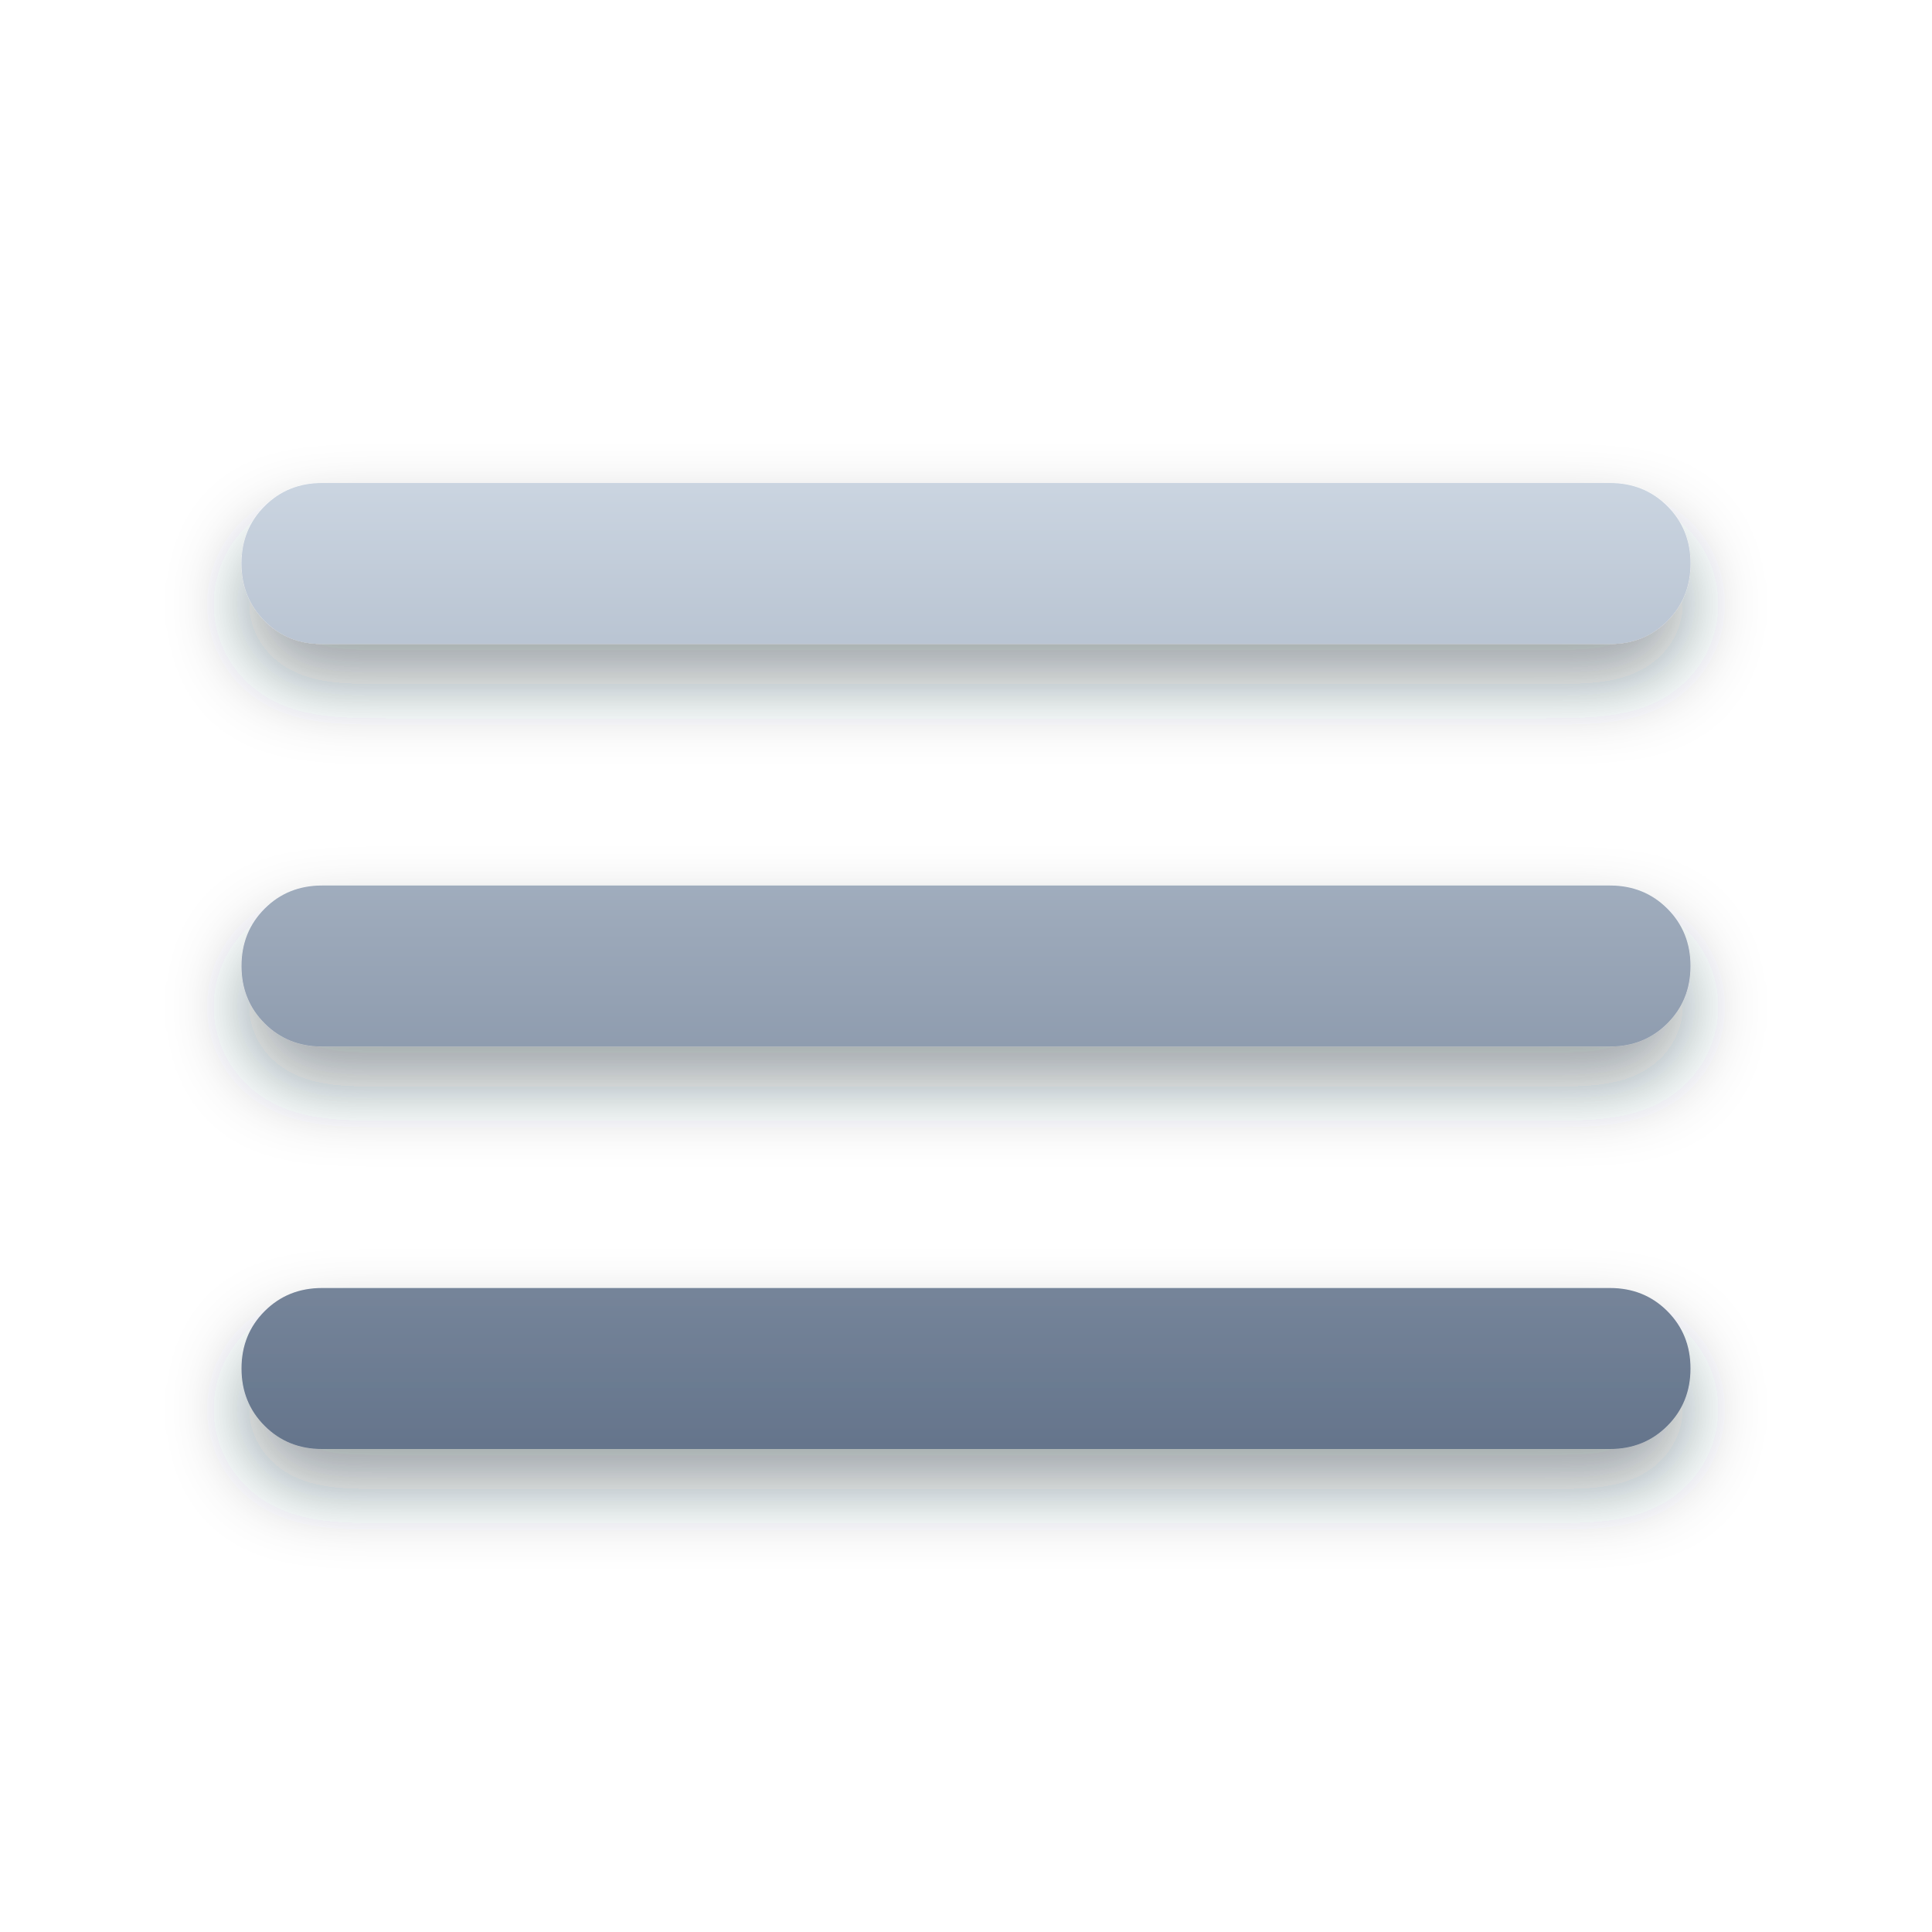
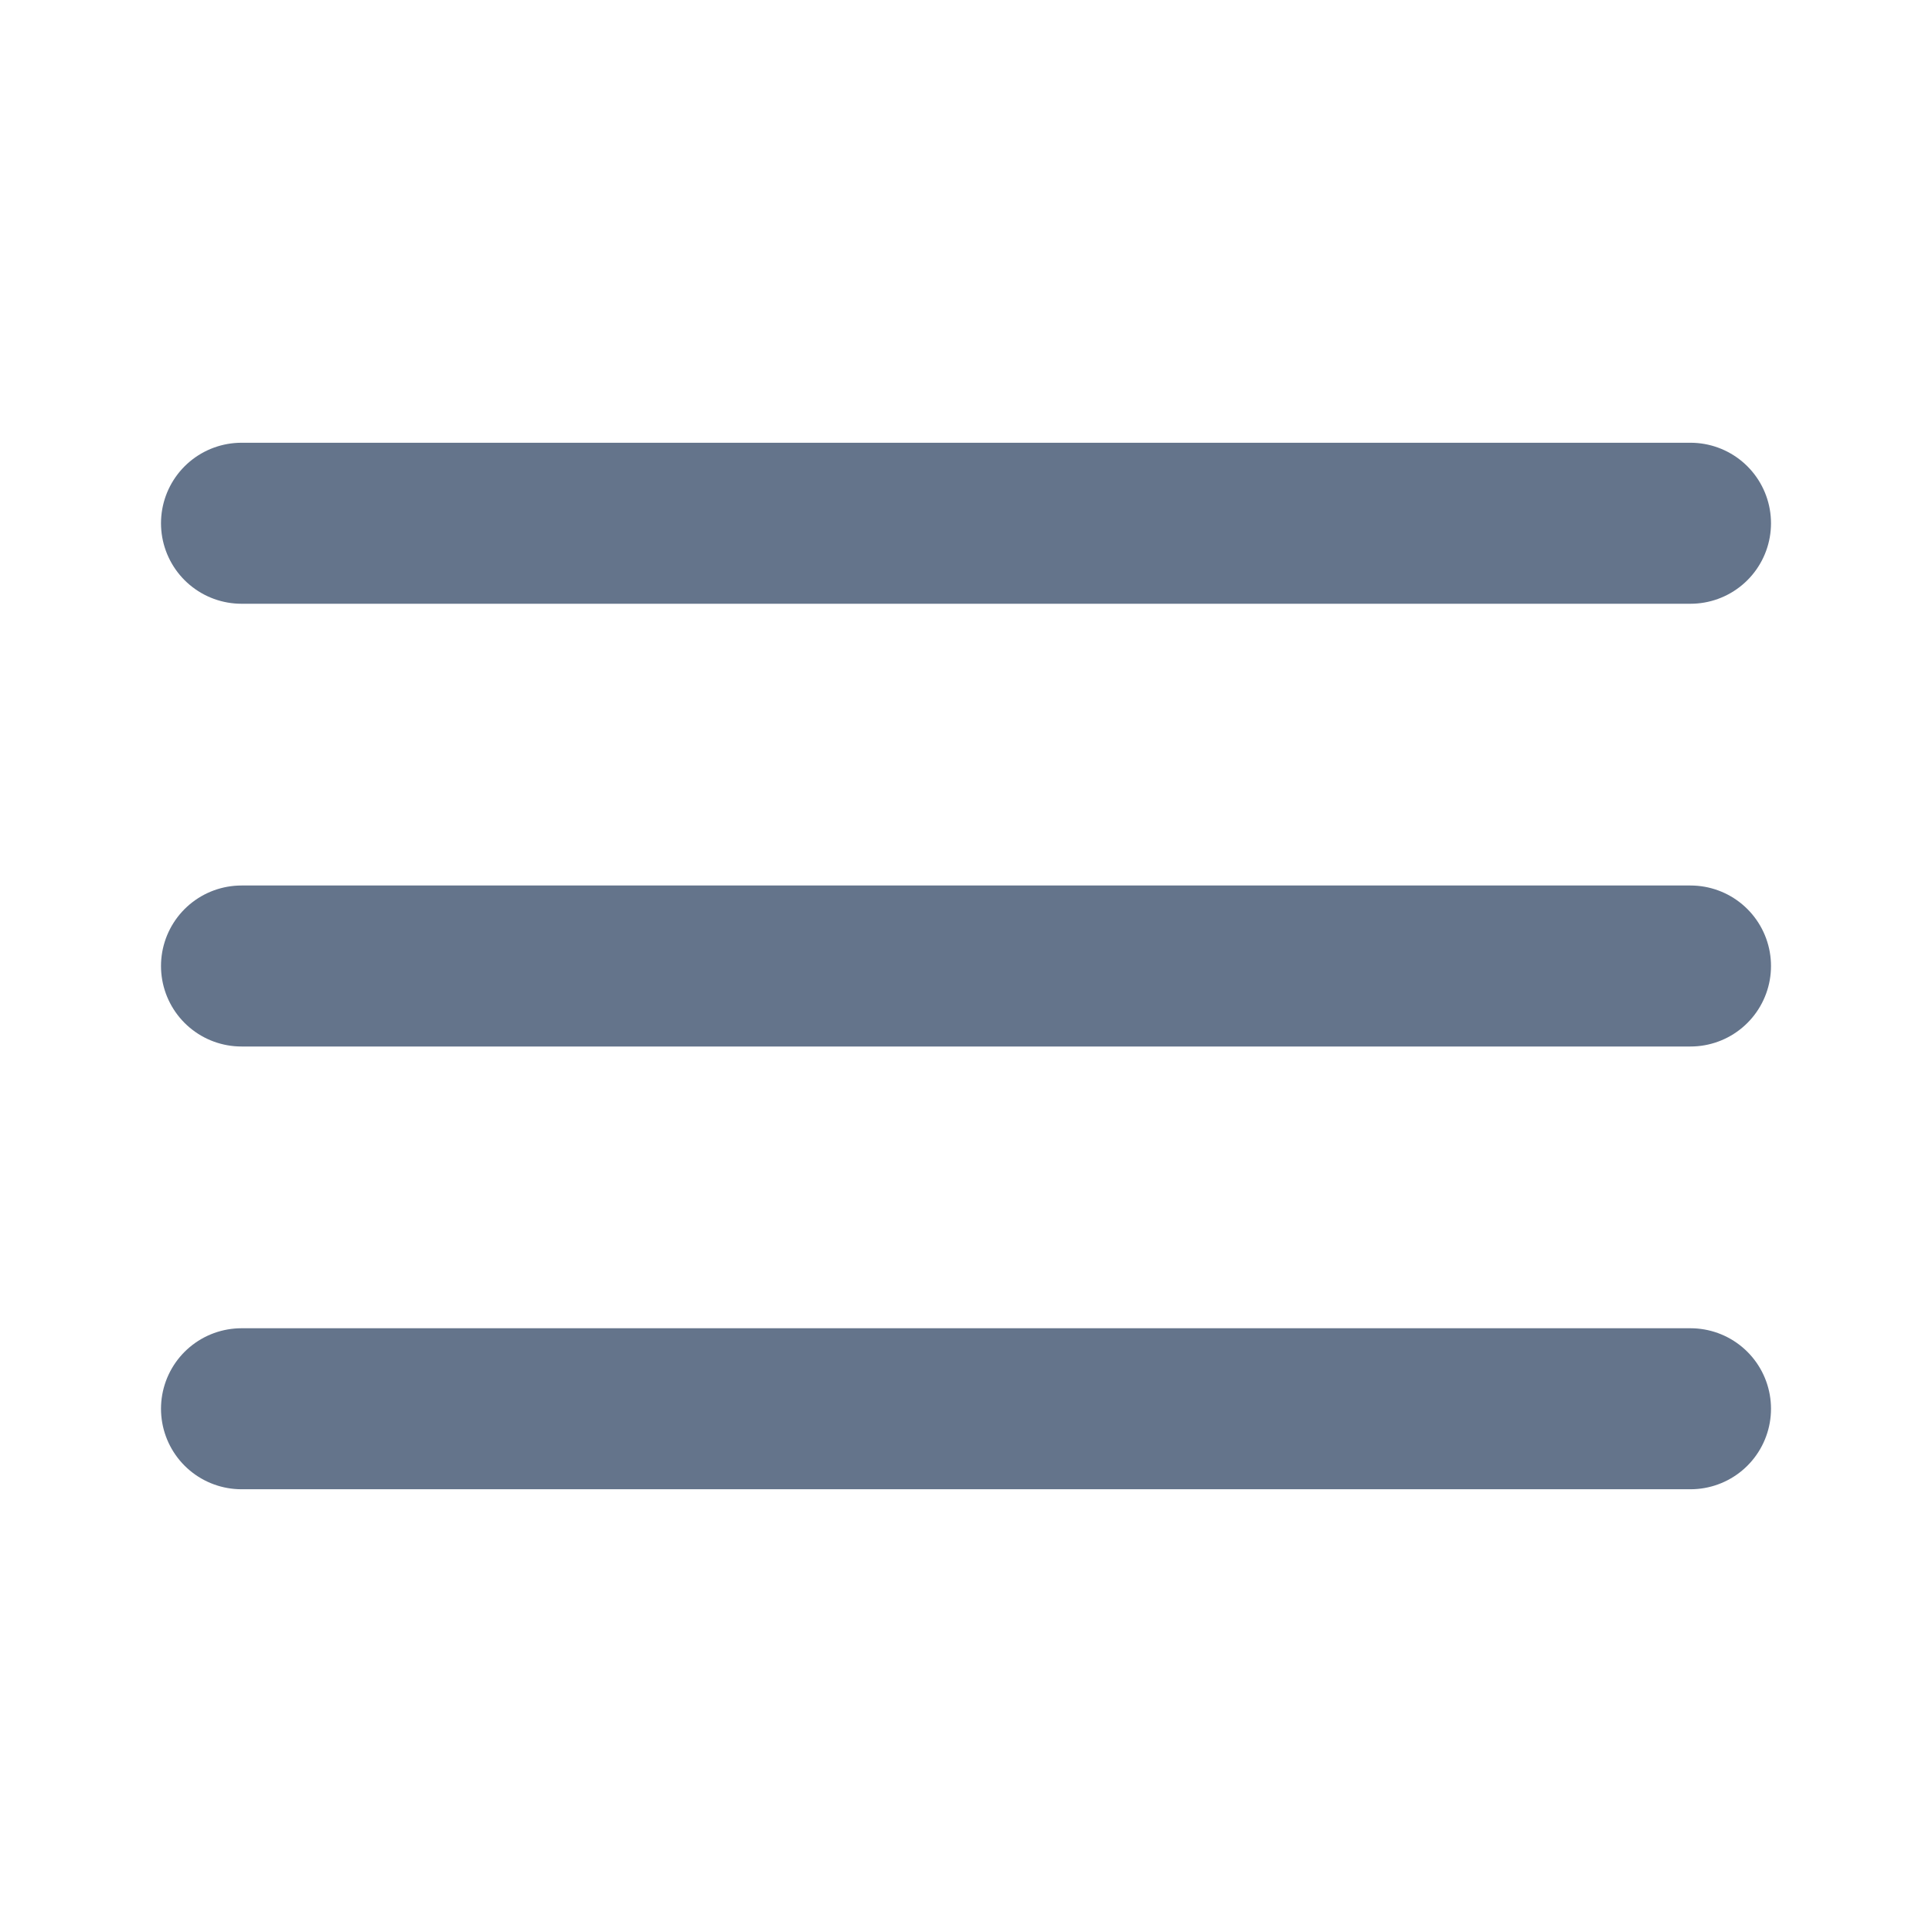
- <svg xmlns="http://www.w3.org/2000/svg" viewBox="0 -960 960 960">
-   <defs>
-     <linearGradient id="g1" x1="0" y1="0" x2="0" y2="1">
-       <stop offset="0" stop-color="#CBD5E1" />
-       <stop offset="1" stop-color="#64748B" />
-     </linearGradient>
-     <filter id="sh" x="-40%" y="-40%" width="180%" height="190%">
-       <feDropShadow dx="0" dy="20" stdDeviation="18" flood-color="#1E293B" flood-opacity="0.42" />
-     </filter>
-   </defs>
-   <style>
-     @keyframes ikon-terbang { 0%, 100% { transform: translateY(0); } 50% { transform: translateY(-1.2%); } }
-     .ikon { animation: ikon-terbang 3.6s ease-in-out infinite; }
-     @media (prefers-reduced-motion: reduce) { .ikon { animation: none; } }
-   </style>
-   <g class="ikon" fill="url(#g1)" filter="url(#sh)">
-     <path d="M160-240q-17 0-28.5-11.5T120-280q0-17 11.5-28.5T160-320h640q17 0 28.5 11.5T840-280q0 17-11.5 28.5T800-240H160Zm0-200q-17 0-28.5-11.5T120-480q0-17 11.5-28.5T160-520h640q17 0 28.5 11.5T840-480q0 17-11.5 28.5T800-440H160Zm0-200q-17 0-28.5-11.5T120-680q0-17 11.5-28.5T160-720h640q17 0 28.5 11.5T840-680q0 17-11.5 28.5T800-640H160Z" />
-   </g>
+ <svg xmlns="http://www.w3.org/2000/svg" viewBox="0 0 24 24" fill="none" aria-hidden="true">
+   <path d="M3 6.5h18M3 12h18M3 17.5h18" stroke="#64748B" stroke-width="2" stroke-linecap="round" stroke-linejoin="round" />
</svg>
